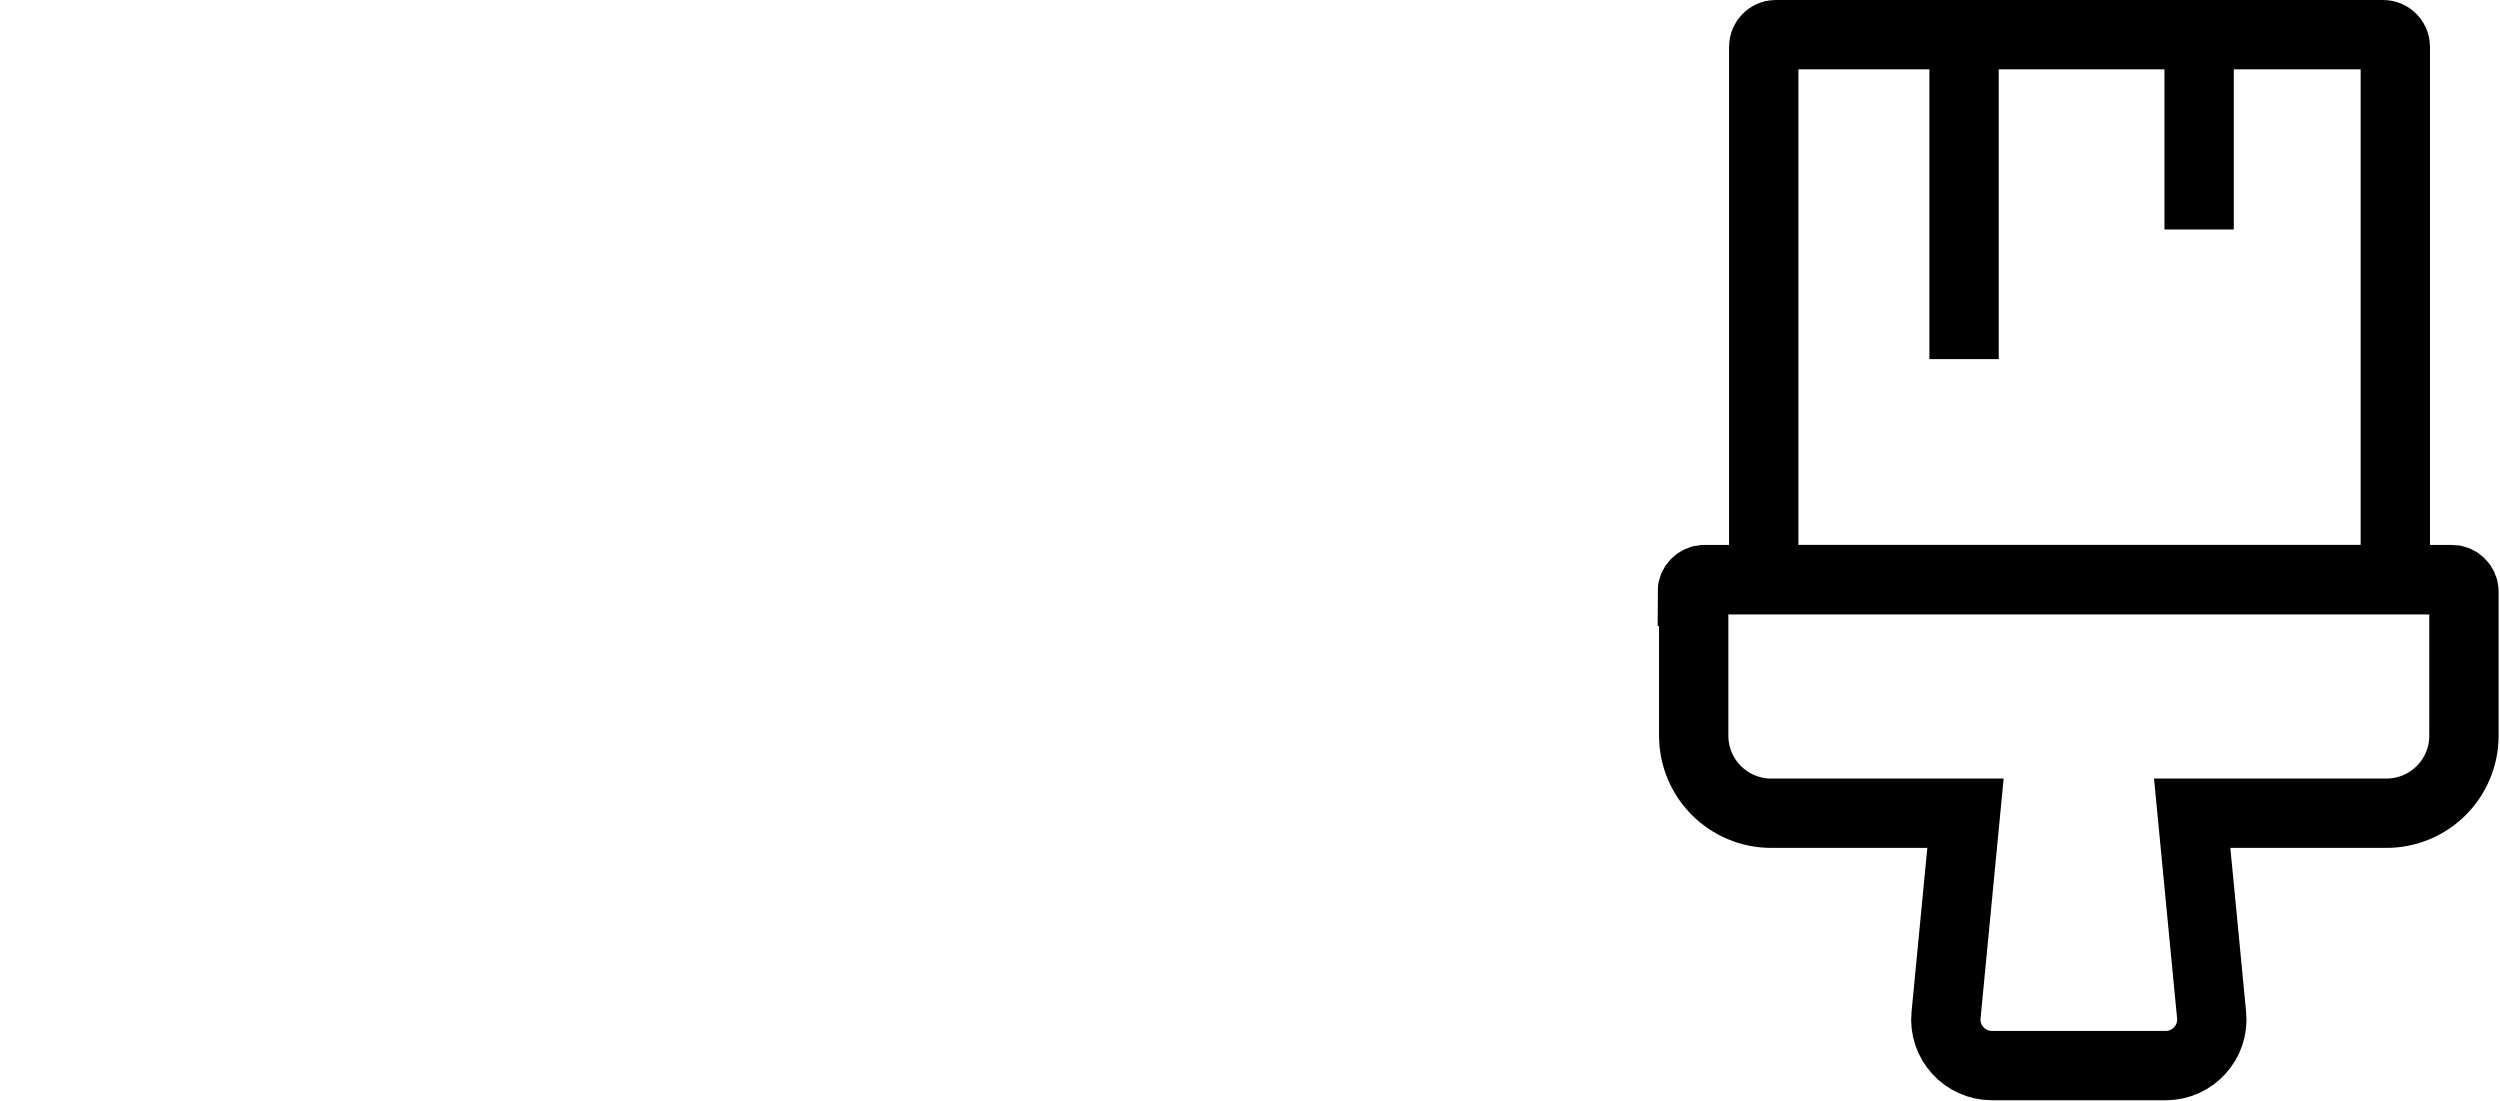
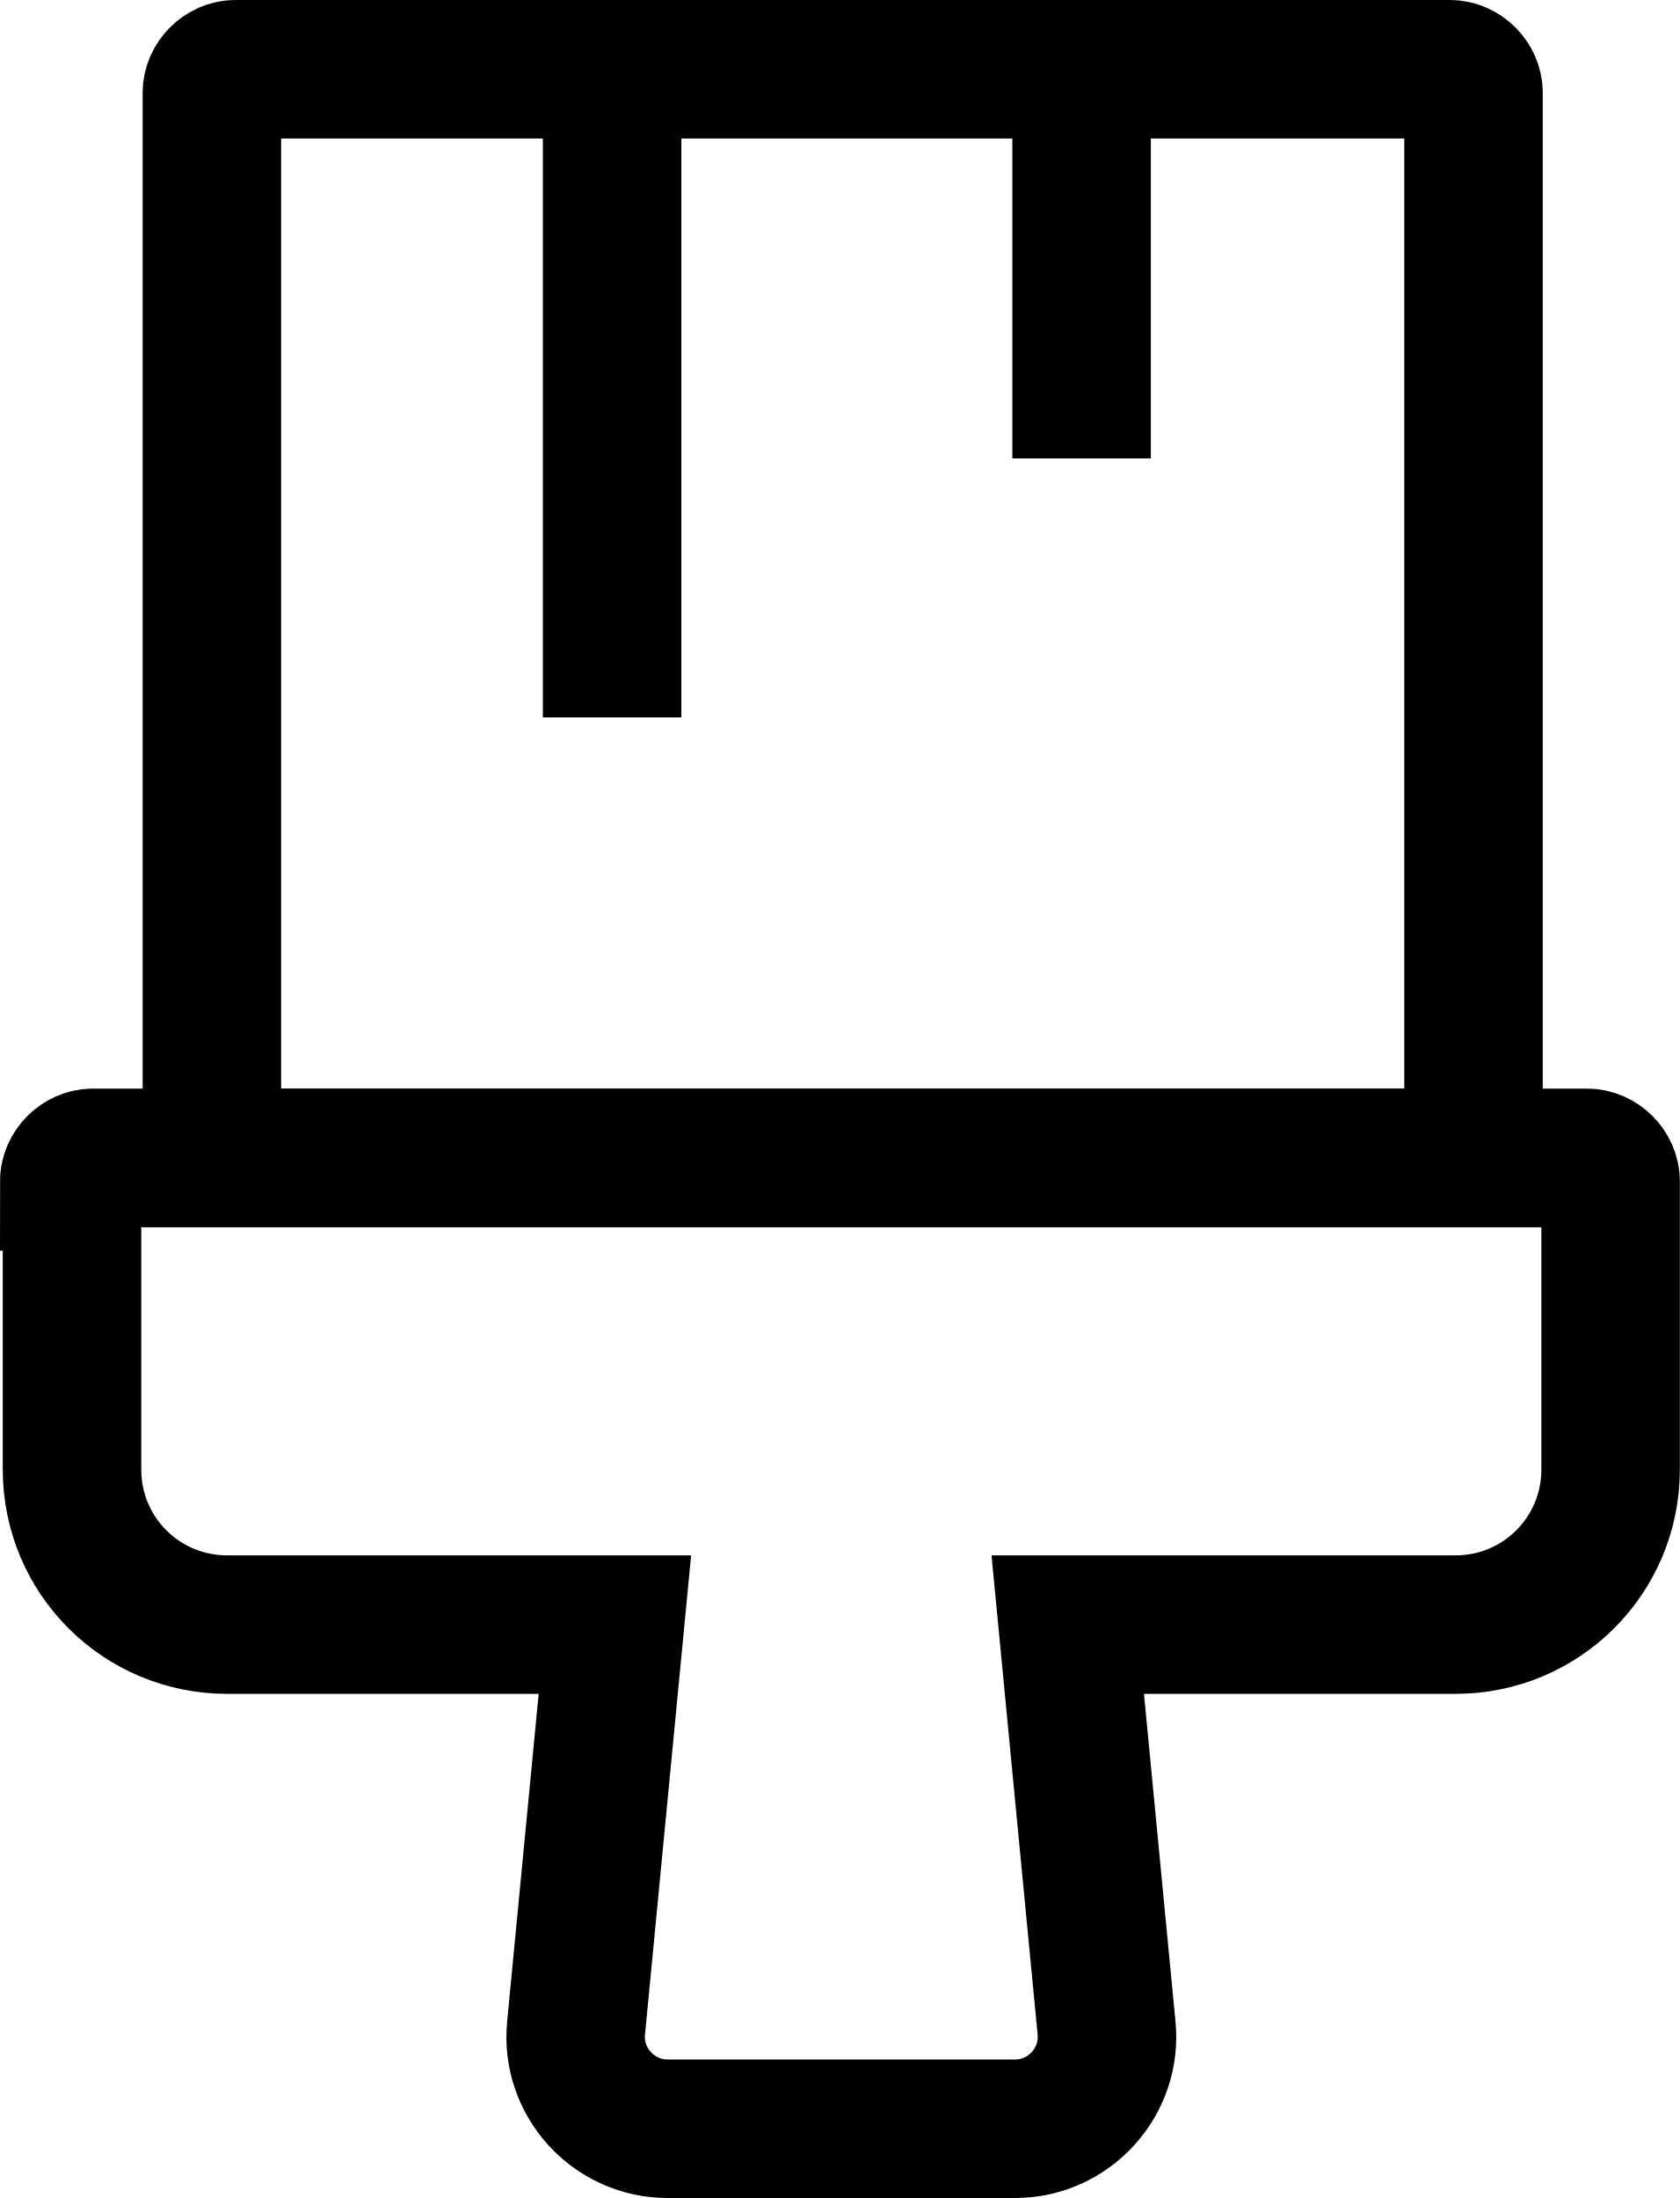
- <svg xmlns="http://www.w3.org/2000/svg" id="Layer_1" data-name="Layer 1" viewBox="0 0 36.06 15.87">
+ <svg xmlns="http://www.w3.org/2000/svg" id="Layer_1" data-name="Layer 1" viewBox="0 0 12.13 15.87">
  <defs>
    <style>
      .cls-1 {
        fill: none;
        stroke: #000;
        stroke-miterlimit: 10;
      }
    </style>
  </defs>
-   <path class="cls-1" d="m25.61.5h8.77c.09,0,.17.08.17.17v7.69h-9.11V.67c0-.09.08-.17.17-.17Z" />
-   <path class="cls-1" d="m24.43,8.53v2.08c0,.62.5,1.12,1.12,1.12h2.8l-.28,2.91c-.04.39.27.73.66.73h2.51c.39,0,.7-.34.66-.73l-.28-2.91h2.8c.62,0,1.12-.5,1.12-1.12v-2.08c0-.09-.08-.17-.17-.17h-10.79c-.09,0-.17.08-.17.17Z" />
-   <line class="cls-1" x1="28.33" y1=".5" x2="28.33" y2="5.18" />
-   <line class="cls-1" x1="31.72" y1=".5" x2="31.72" y2="3.31" />
+   <path class="cls-1" d="m1.7.5h8.77c.09,0,.17.08.17.17v7.69H1.53V.67c0-.09.08-.17.17-.17Z" />
+   <path class="cls-1" d="m.52,8.53v2.08c0,.62.5,1.12,1.12,1.12h2.8l-.28,2.91c-.04.39.27.73.66.73h2.51c.39,0,.7-.34.66-.73l-.28-2.91h2.8c.62,0,1.12-.5,1.12-1.12v-2.08c0-.09-.08-.17-.17-.17H.67c-.09,0-.17.08-.17.17h.02Z" />
+   <line class="cls-1" x1="4.42" y1=".5" x2="4.42" y2="5.18" />
+   <line class="cls-1" x1="7.81" y1=".5" x2="7.81" y2="3.31" />
</svg>
